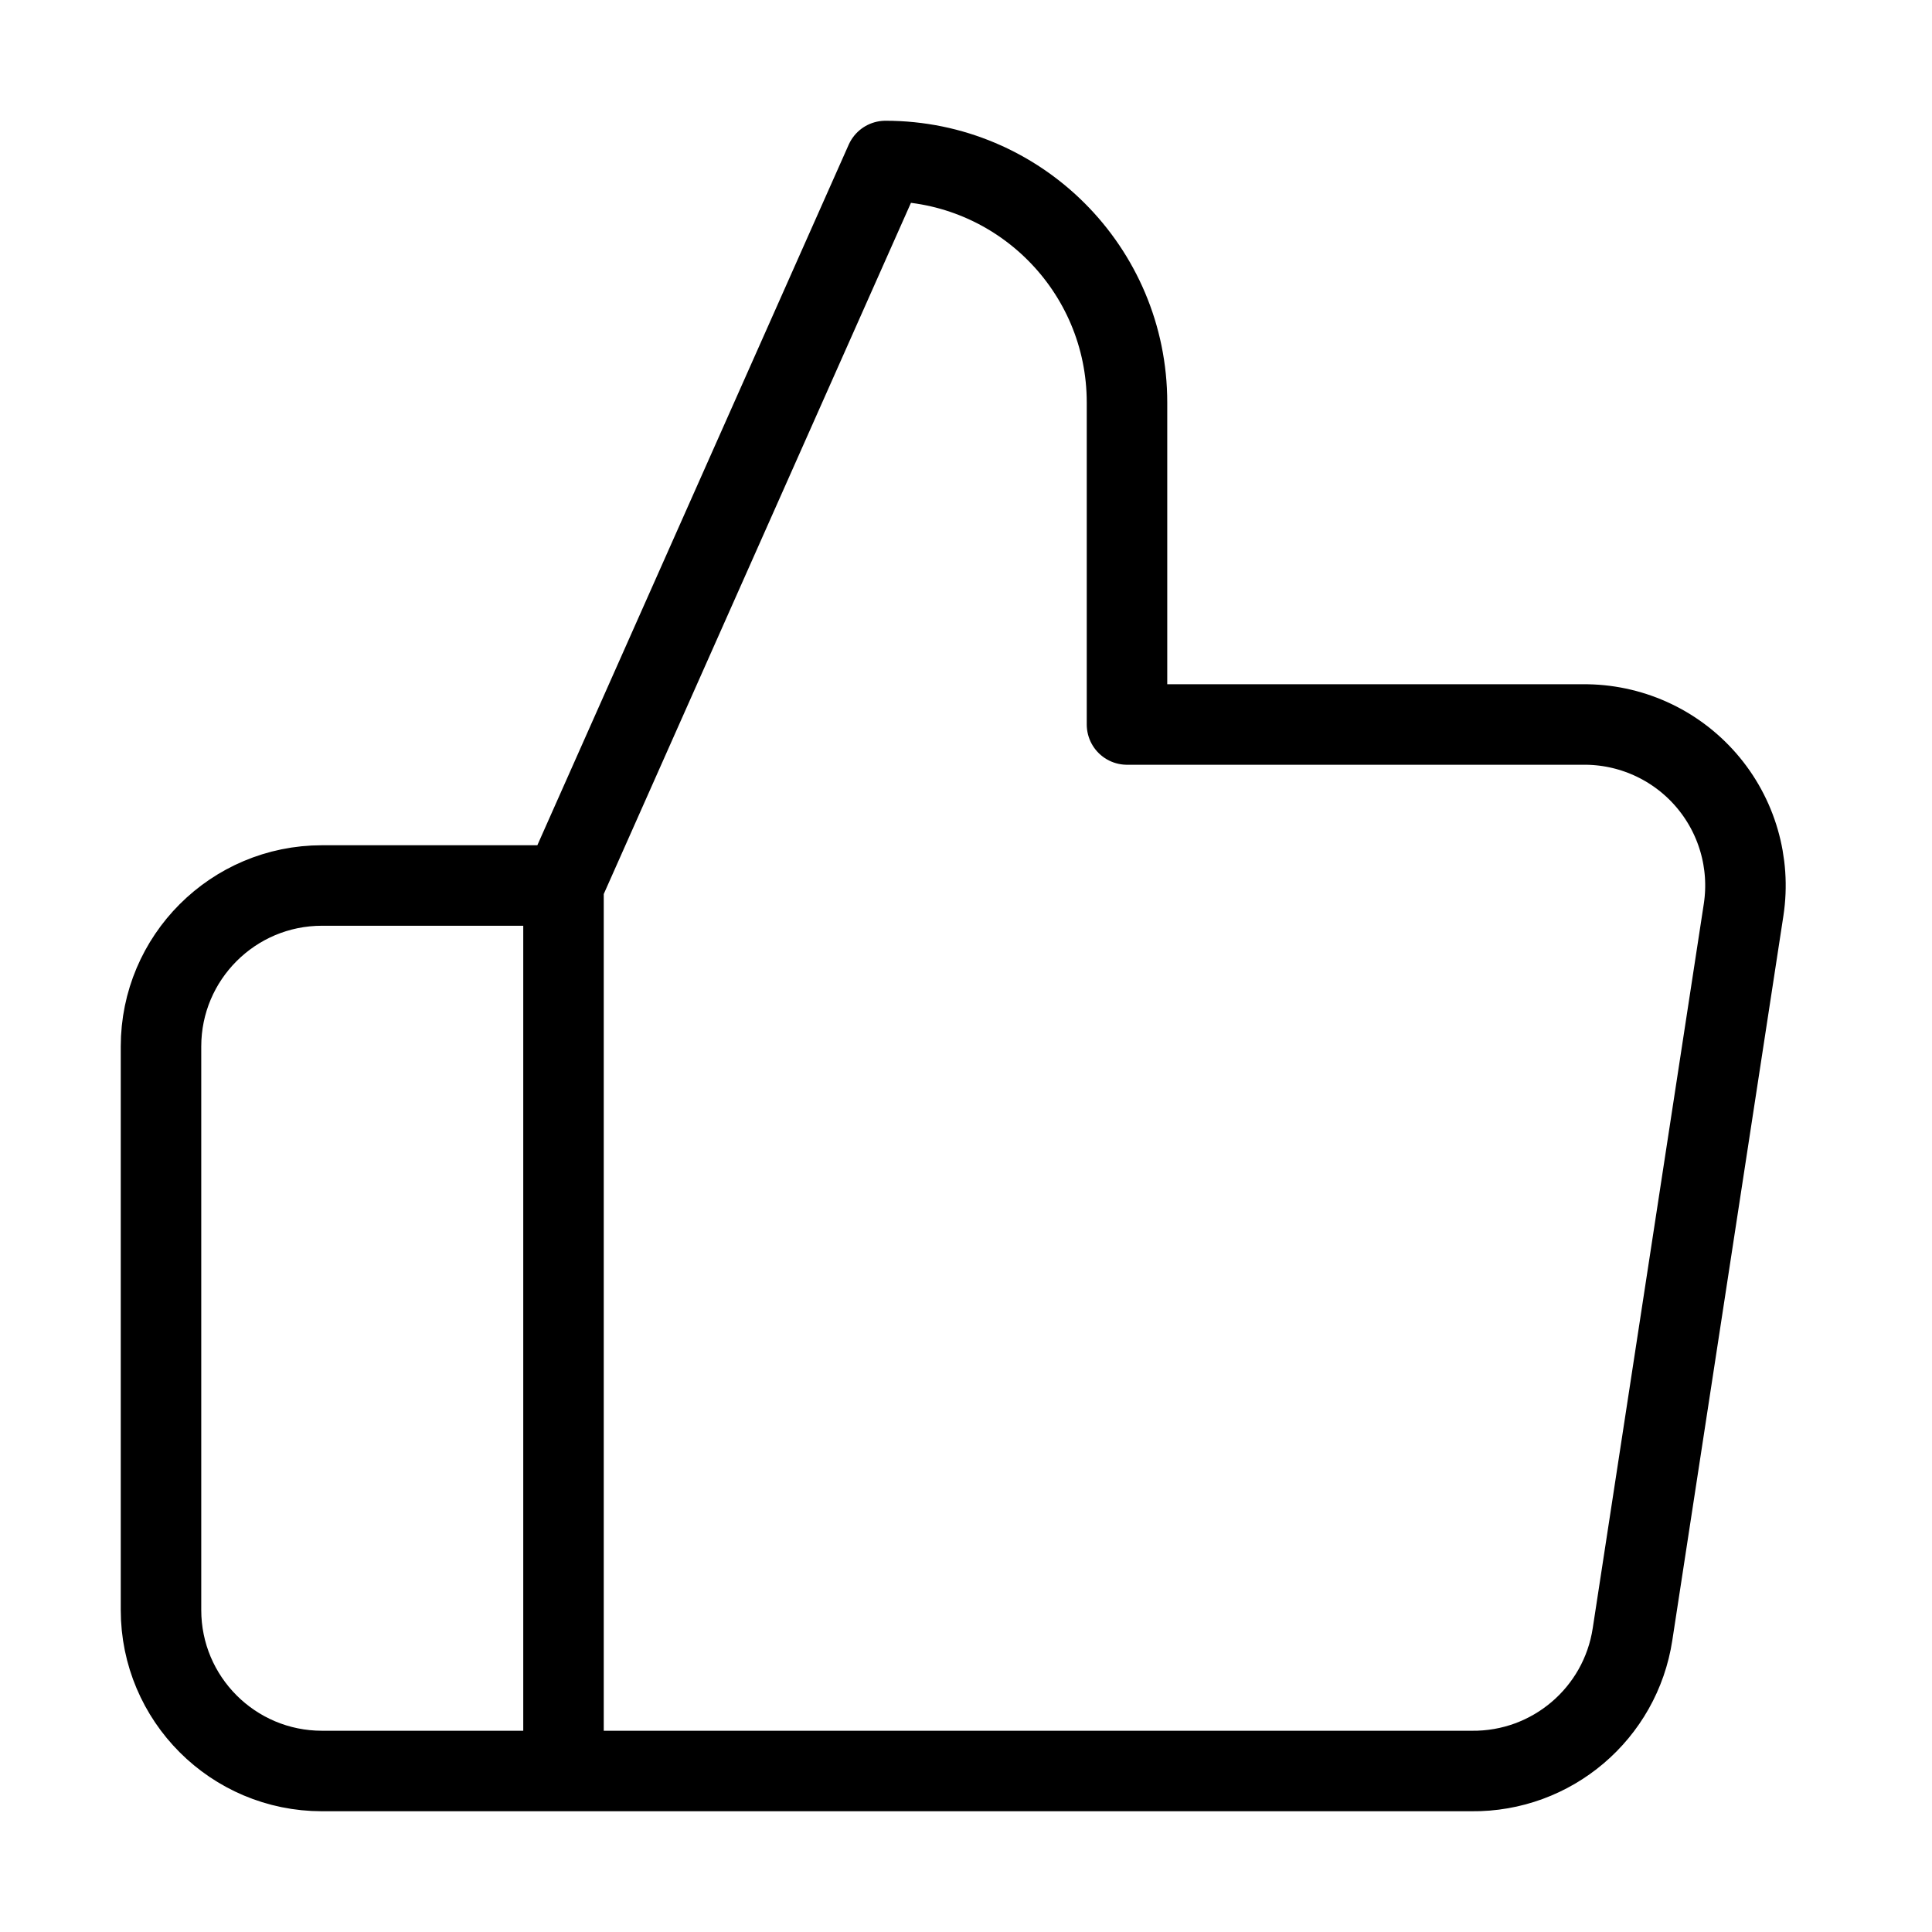
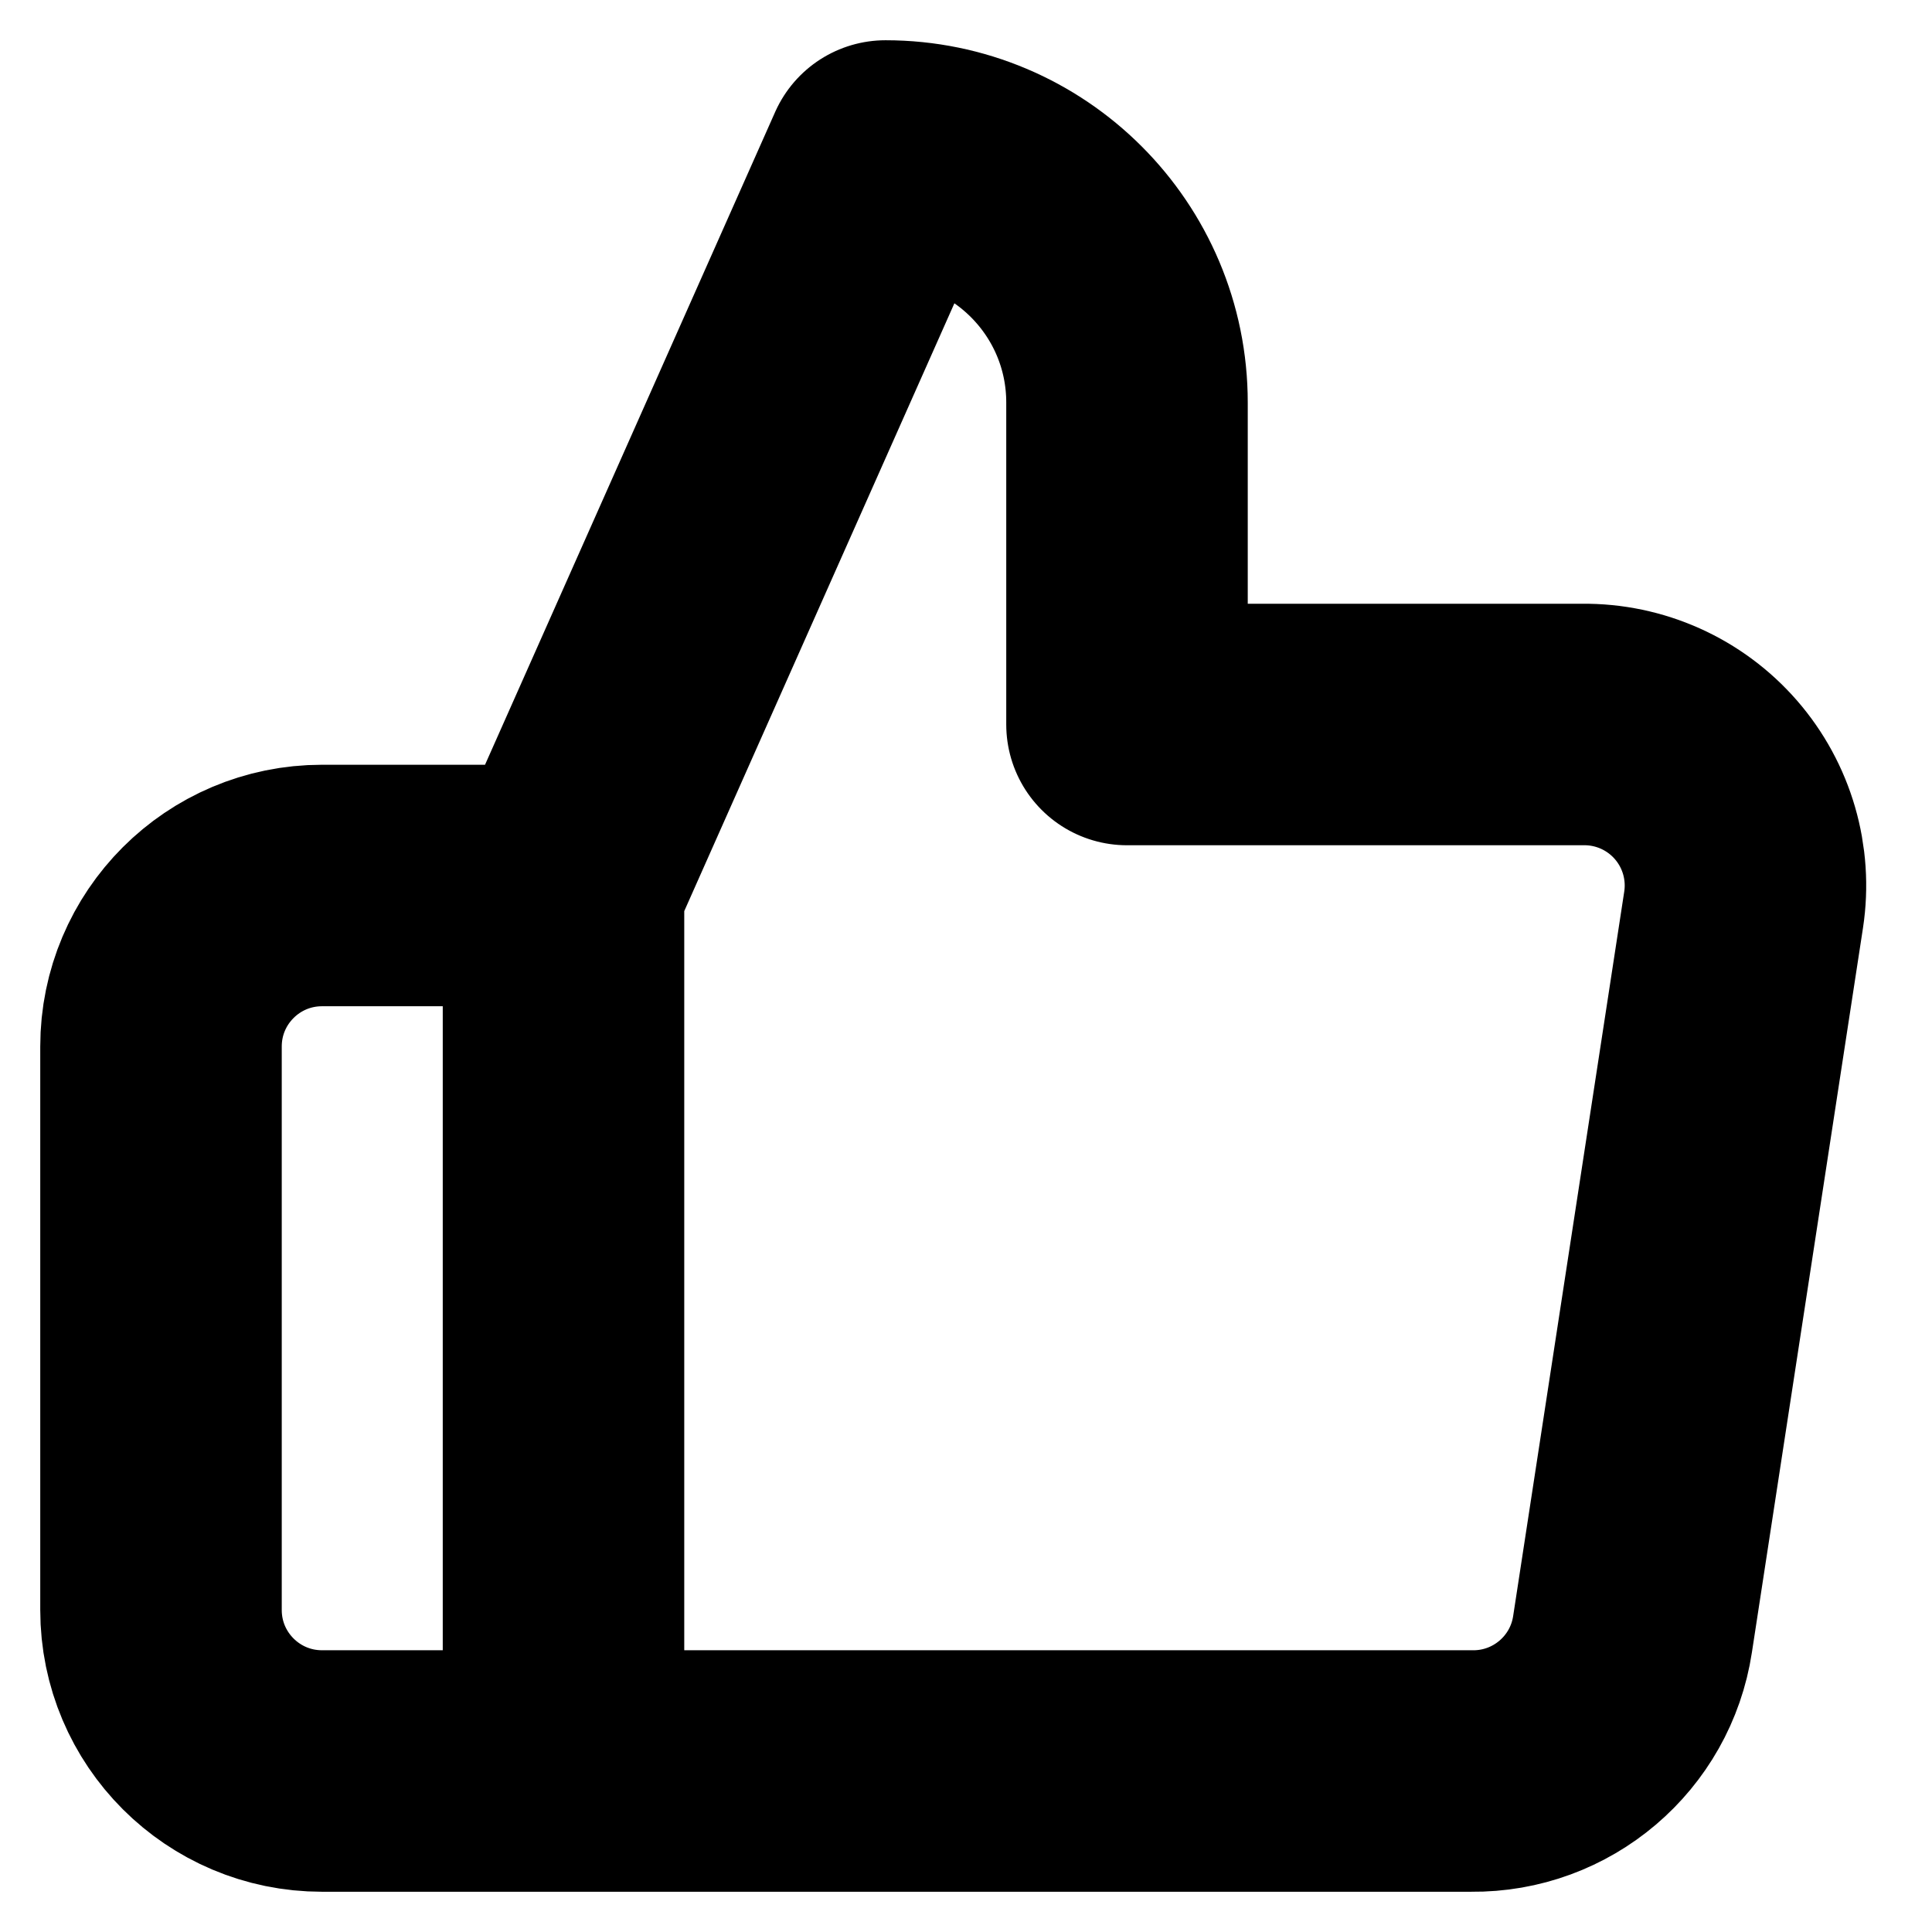
- <svg xmlns="http://www.w3.org/2000/svg" width="24" height="24" viewBox="0 0 24 24" fill="none" stroke="currentColor" stroke-width="1" stroke-linecap="round" stroke-linejoin="round" class="feather feather-thumbs-up">
+ <svg xmlns="http://www.w3.org/2000/svg" width="24" height="24" viewBox="0 0 24 24" fill="none" stroke="currentColor" stroke-width="3" stroke-linecap="round" stroke-linejoin="round" class="feather feather-thumbs-up">
  <path d="M14 9V5a3 3 0 0 0-3-3l-4 9v11h11.28a2 2 0 0 0 2-1.7l1.38-9a2 2 0 0 0-2-2.3zM7 22H4a2 2 0 0 1-2-2v-7a2 2 0 0 1 2-2h3" />
</svg>
